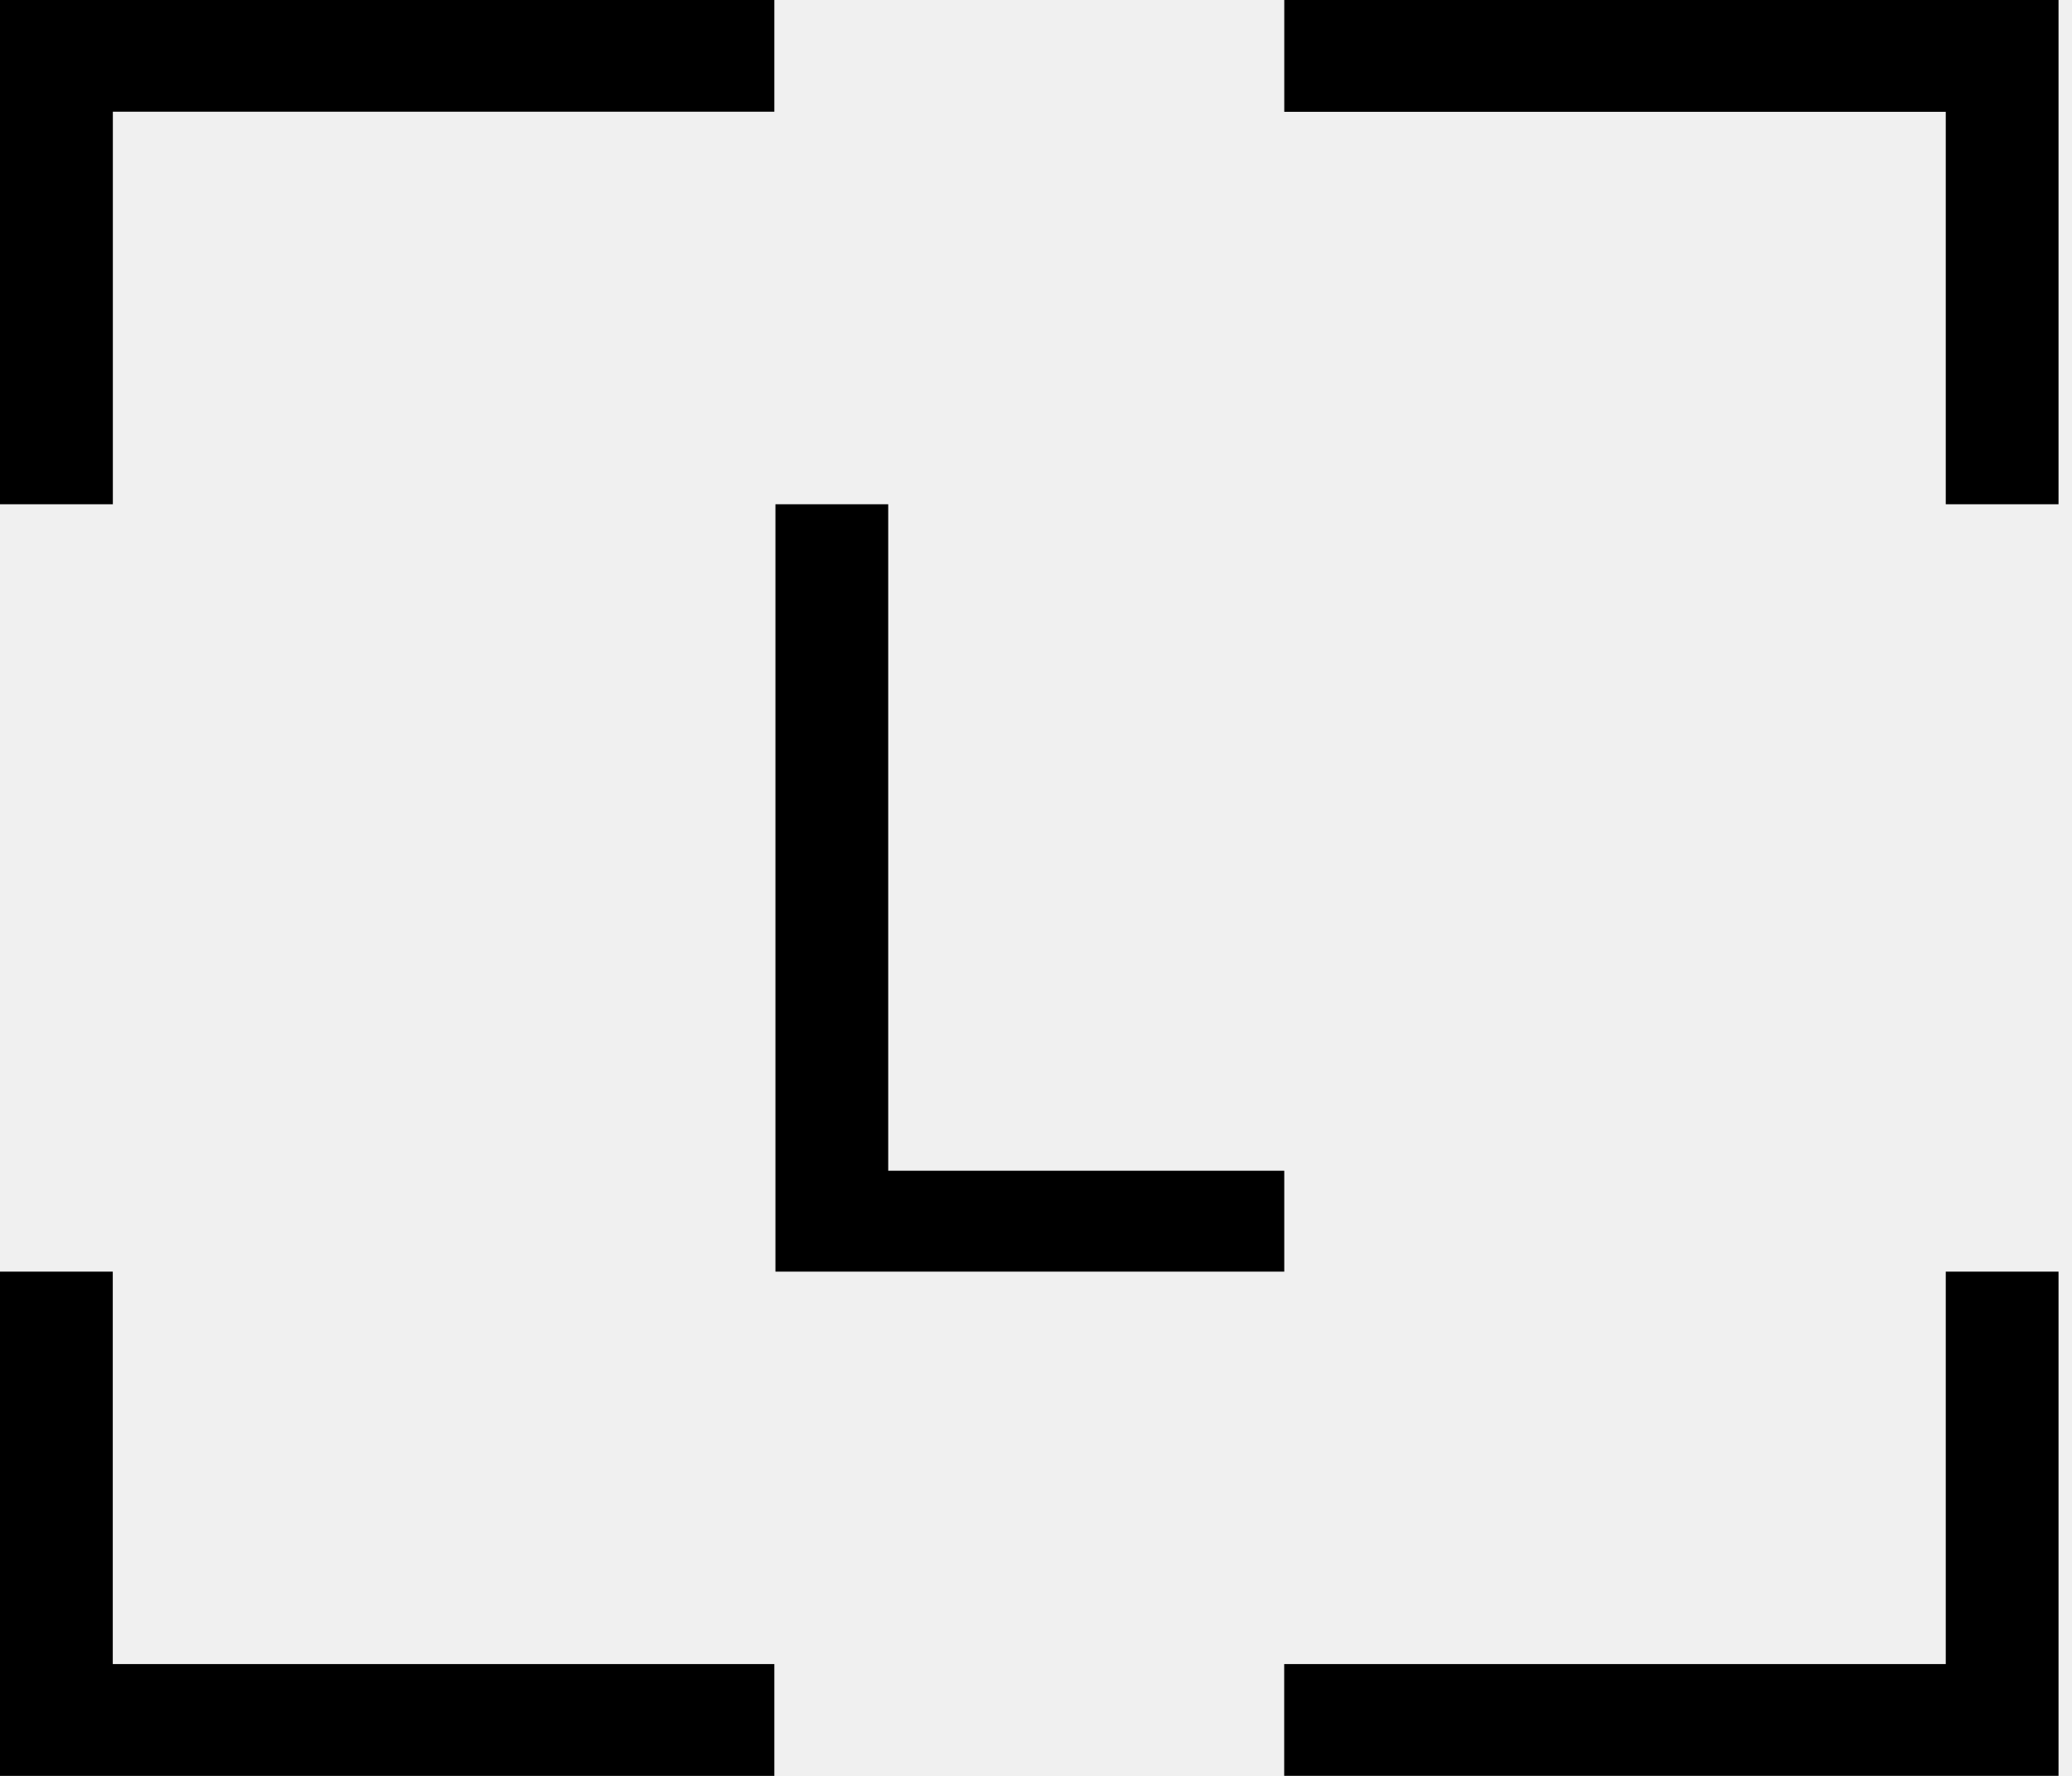
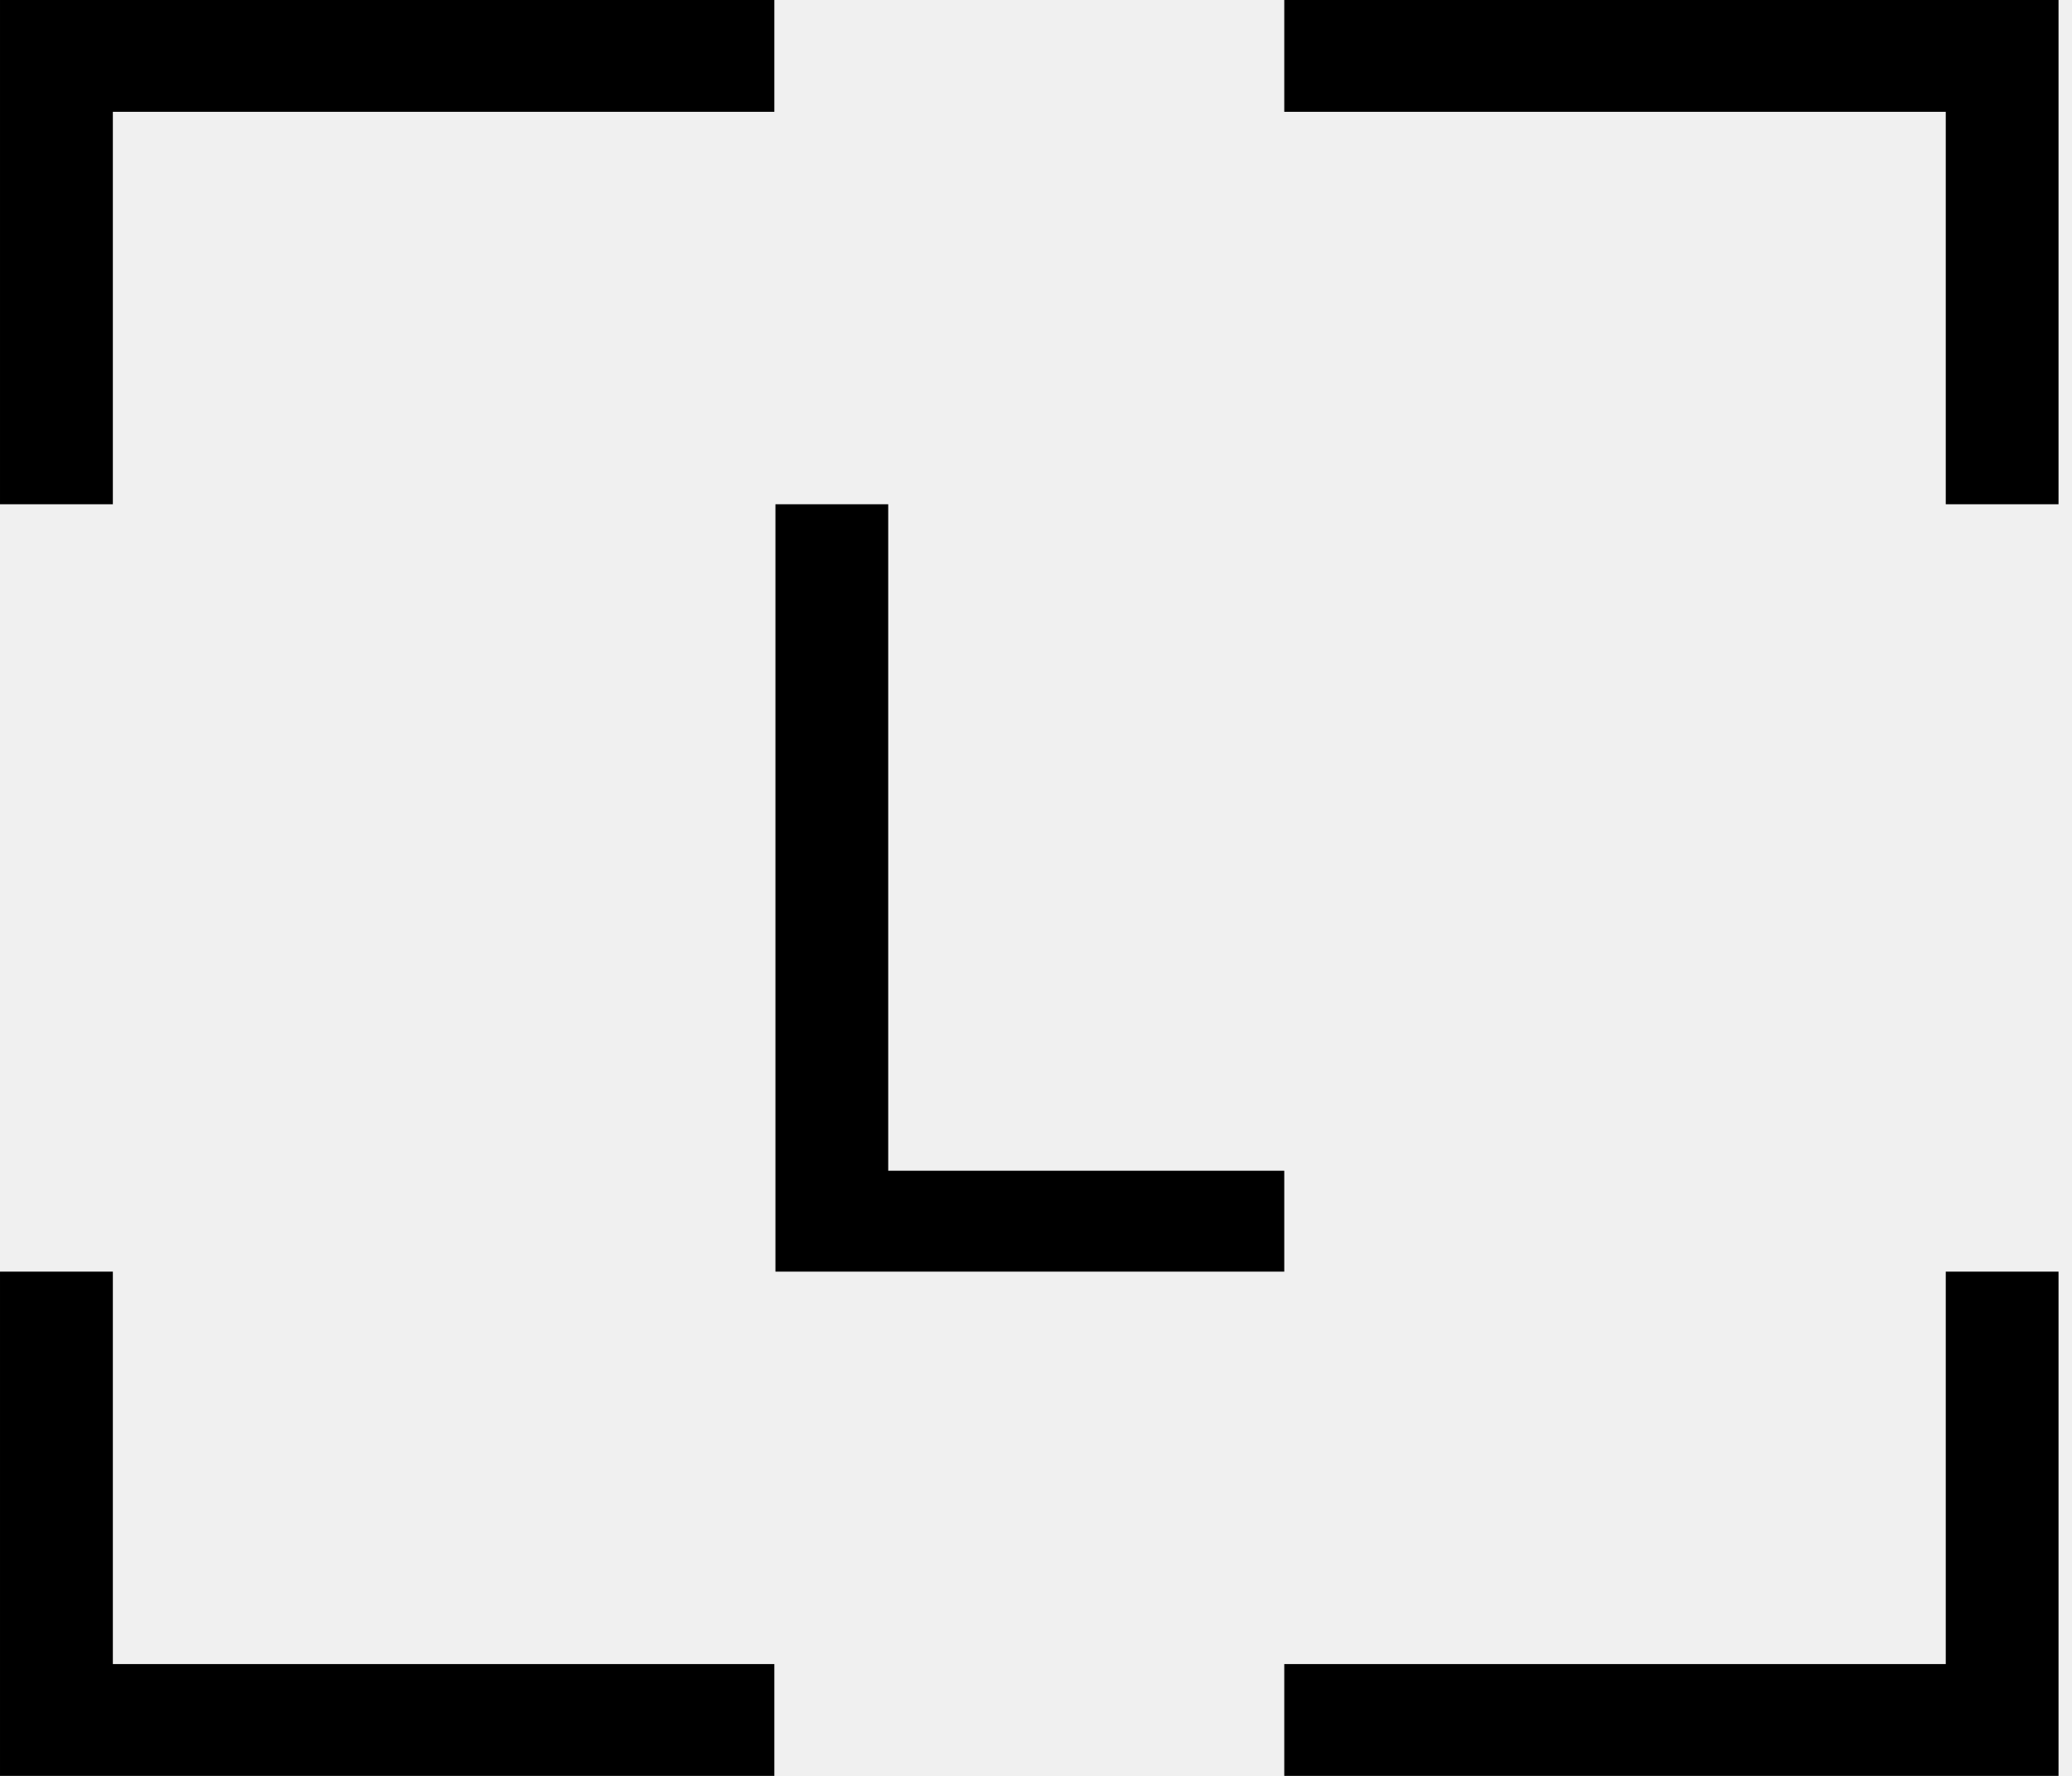
- <svg xmlns="http://www.w3.org/2000/svg" width="28" height="24" fill="currentColor">
-   <g clip-path="url(#a)">
-     <path d="M0 17.185V24h10.464v-1.511h-8.94v-5.304H0Zm26.294 0v5.304h-8.94v1.51h10.464v-6.814h-1.524ZM10.479 6.815v10.37h6.876v-1.363h-5.352V6.815H10.48ZM0 0v6.815h1.525V1.51h8.939V0H0Zm17.355 0v1.511h8.939v5.304h1.524V0H17.355Z" />
+ <svg xmlns="http://www.w3.org/2000/svg" width="28" height="24" viewBox="0 0 28 24" fill="currentColor">
+   <g clip-path="url(#clip0_1140_1887)">
+     <path d="M4.72973e-05 17.185V24H10.464V22.489H1.525V17.185H9.45946e-05H4.72973e-05ZM26.294 17.185V22.489H17.355V24H27.818V17.185H26.294ZM10.479 6.815V17.185H17.355V15.822H12.003V6.815H10.479ZM4.72973e-05 0V6.815H1.525V1.511H10.464V0H0L4.72973e-05 0ZM17.355 0V1.511H26.294V6.815H27.818V0H17.355Z" />
  </g>
  <defs>
-     <clipPath id="a">
-       <path d="M0 0h28v24H0z" />
+     <clipPath id="clip0_1140_1887">
+       <rect width="28" height="24" fill="white" />
    </clipPath>
  </defs>
</svg>
